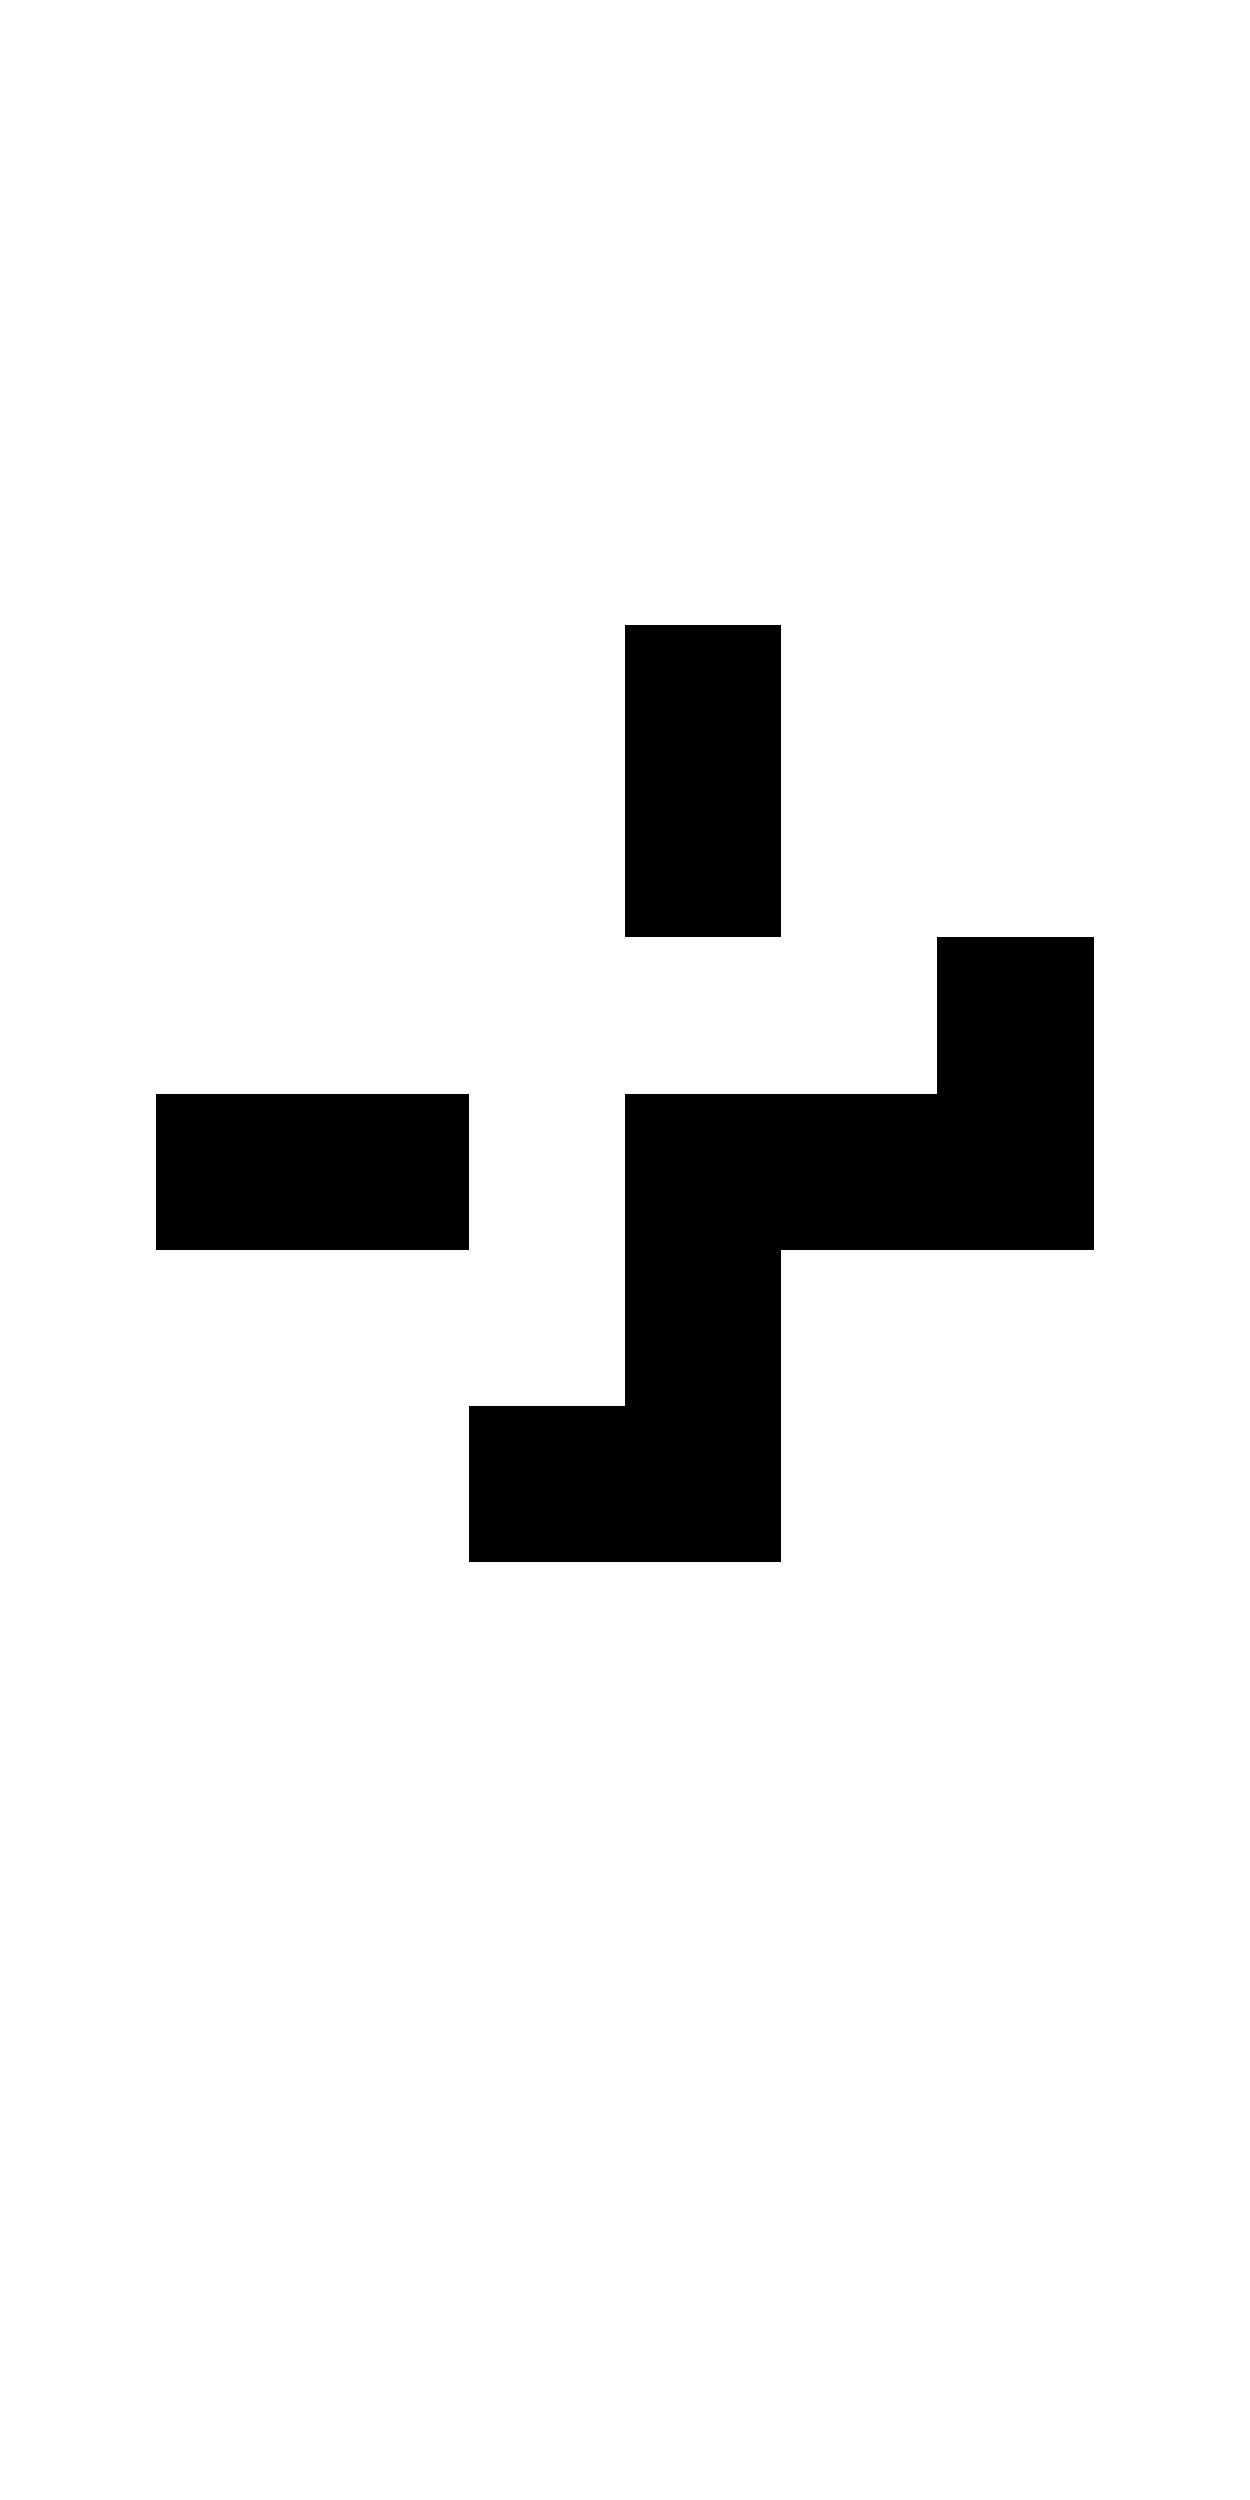
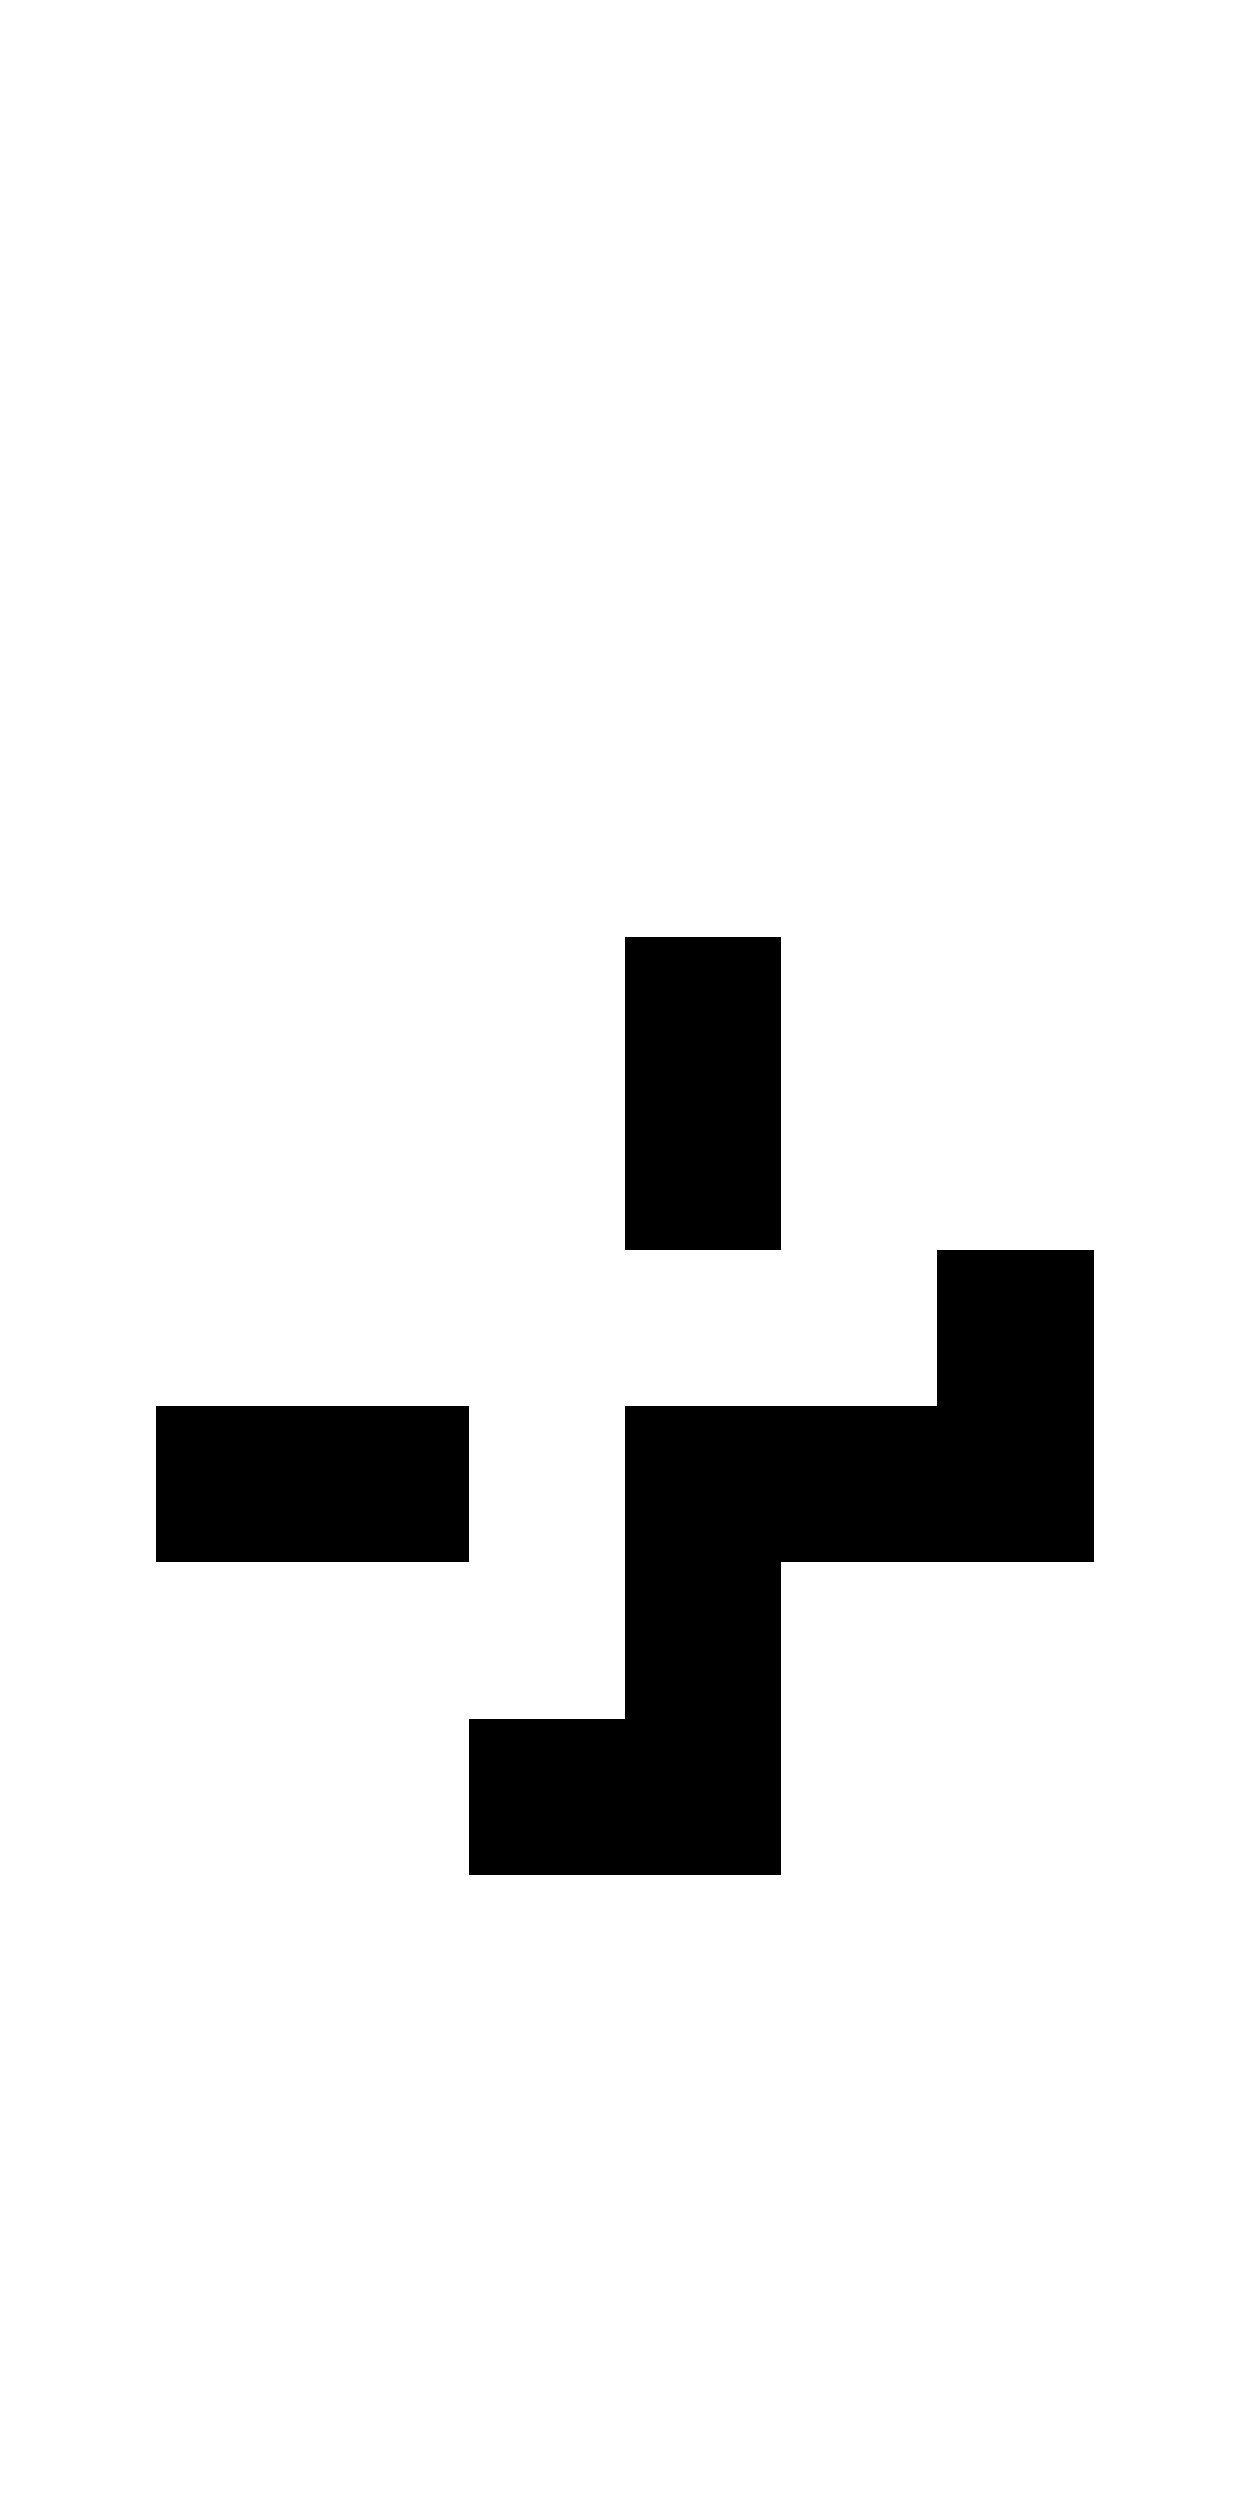
<svg xmlns="http://www.w3.org/2000/svg" baseProfile="full" height="64px" version="1.1" width="32px">
  <defs />
-   <rect fill="rgb(255,255,255)" height="4px" shape-rendering="crispEdges" width="4px" x="4px" y="24px" />
-   <rect fill="rgb(0,0,0)" height="4px" shape-rendering="crispEdges" width="4px" x="4px" y="28px" />
-   <rect fill="rgb(255,255,255)" height="4px" shape-rendering="crispEdges" width="4px" x="8px" y="24px" />
-   <rect fill="rgb(0,0,0)" height="4px" shape-rendering="crispEdges" width="4px" x="8px" y="28px" />
-   <rect fill="rgb(255,255,255)" height="4px" shape-rendering="crispEdges" width="4px" x="12px" y="16px" />
-   <rect fill="rgb(255,255,255)" height="4px" shape-rendering="crispEdges" width="4px" x="12px" y="20px" />
+   <rect fill="rgb(255,255,255)" height="4px" shape-rendering="crispEdges" width="4px" x="4px" y="32px" />
+   <rect fill="rgb(0,0,0)" height="4px" shape-rendering="crispEdges" width="4px" x="4px" y="36px" />
+   <rect fill="rgb(255,255,255)" height="4px" shape-rendering="crispEdges" width="4px" x="8px" y="32px" />
+   <rect fill="rgb(0,0,0)" height="4px" shape-rendering="crispEdges" width="4px" x="8px" y="36px" />
  <rect fill="rgb(255,255,255)" height="4px" shape-rendering="crispEdges" width="4px" x="12px" y="24px" />
  <rect fill="rgb(255,255,255)" height="4px" shape-rendering="crispEdges" width="4px" x="12px" y="28px" />
  <rect fill="rgb(255,255,255)" height="4px" shape-rendering="crispEdges" width="4px" x="12px" y="32px" />
-   <rect fill="rgb(0,0,0)" height="4px" shape-rendering="crispEdges" width="4px" x="12px" y="36px" />
-   <rect fill="rgb(0,0,0)" height="4px" shape-rendering="crispEdges" width="4px" x="16px" y="16px" />
-   <rect fill="rgb(0,0,0)" height="4px" shape-rendering="crispEdges" width="4px" x="16px" y="20px" />
-   <rect fill="rgb(255,255,255)" height="4px" shape-rendering="crispEdges" width="4px" x="16px" y="24px" />
+   <rect fill="rgb(255,255,255)" height="4px" shape-rendering="crispEdges" width="4px" x="12px" y="36px" />
+   <rect fill="rgb(255,255,255)" height="4px" shape-rendering="crispEdges" width="4px" x="12px" y="40px" />
+   <rect fill="rgb(0,0,0)" height="4px" shape-rendering="crispEdges" width="4px" x="12px" y="44px" />
+   <rect fill="rgb(0,0,0)" height="4px" shape-rendering="crispEdges" width="4px" x="16px" y="24px" />
  <rect fill="rgb(0,0,0)" height="4px" shape-rendering="crispEdges" width="4px" x="16px" y="28px" />
-   <rect fill="rgb(0,0,0)" height="4px" shape-rendering="crispEdges" width="4px" x="16px" y="32px" />
+   <rect fill="rgb(255,255,255)" height="4px" shape-rendering="crispEdges" width="4px" x="16px" y="32px" />
  <rect fill="rgb(0,0,0)" height="4px" shape-rendering="crispEdges" width="4px" x="16px" y="36px" />
-   <rect fill="rgb(255,255,255)" height="4px" shape-rendering="crispEdges" width="4px" x="20px" y="24px" />
-   <rect fill="rgb(0,0,0)" height="4px" shape-rendering="crispEdges" width="4px" x="20px" y="28px" />
-   <rect fill="rgb(0,0,0)" height="4px" shape-rendering="crispEdges" width="4px" x="24px" y="24px" />
-   <rect fill="rgb(0,0,0)" height="4px" shape-rendering="crispEdges" width="4px" x="24px" y="28px" />
+   <rect fill="rgb(0,0,0)" height="4px" shape-rendering="crispEdges" width="4px" x="16px" y="40px" />
+   <rect fill="rgb(0,0,0)" height="4px" shape-rendering="crispEdges" width="4px" x="16px" y="44px" />
+   <rect fill="rgb(255,255,255)" height="4px" shape-rendering="crispEdges" width="4px" x="20px" y="32px" />
+   <rect fill="rgb(0,0,0)" height="4px" shape-rendering="crispEdges" width="4px" x="20px" y="36px" />
+   <rect fill="rgb(0,0,0)" height="4px" shape-rendering="crispEdges" width="4px" x="24px" y="32px" />
+   <rect fill="rgb(0,0,0)" height="4px" shape-rendering="crispEdges" width="4px" x="24px" y="36px" />
</svg>
